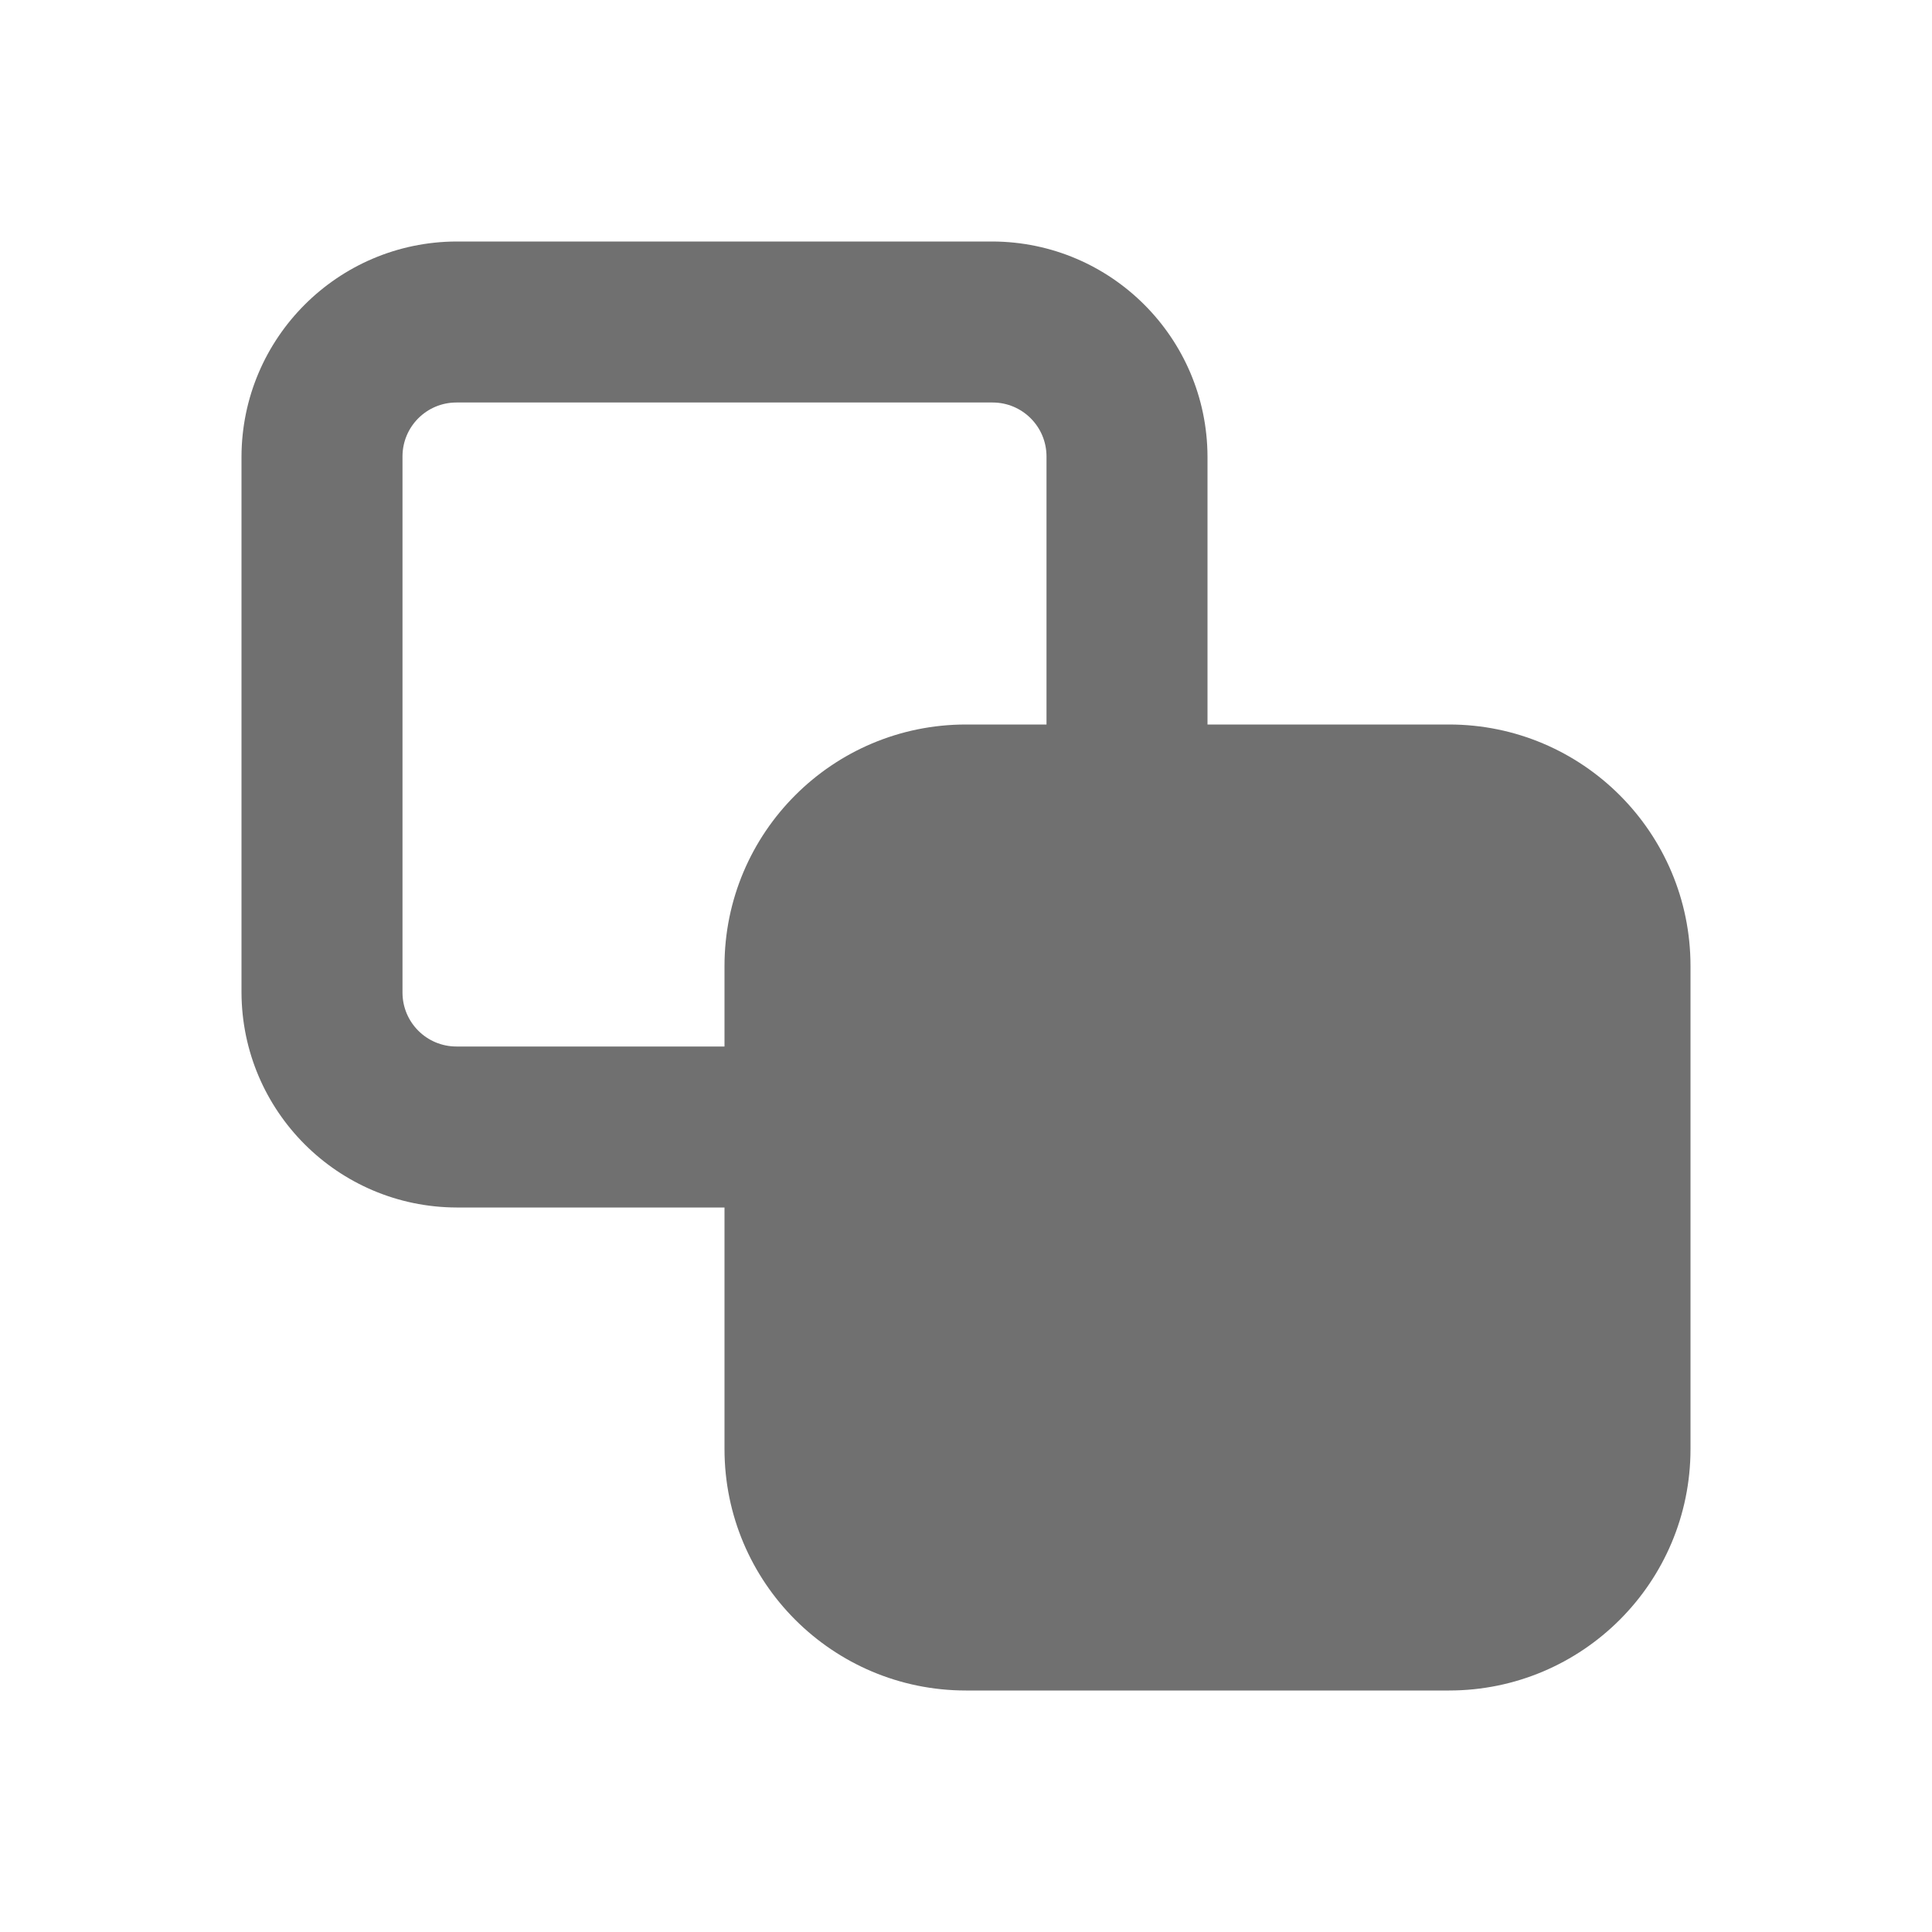
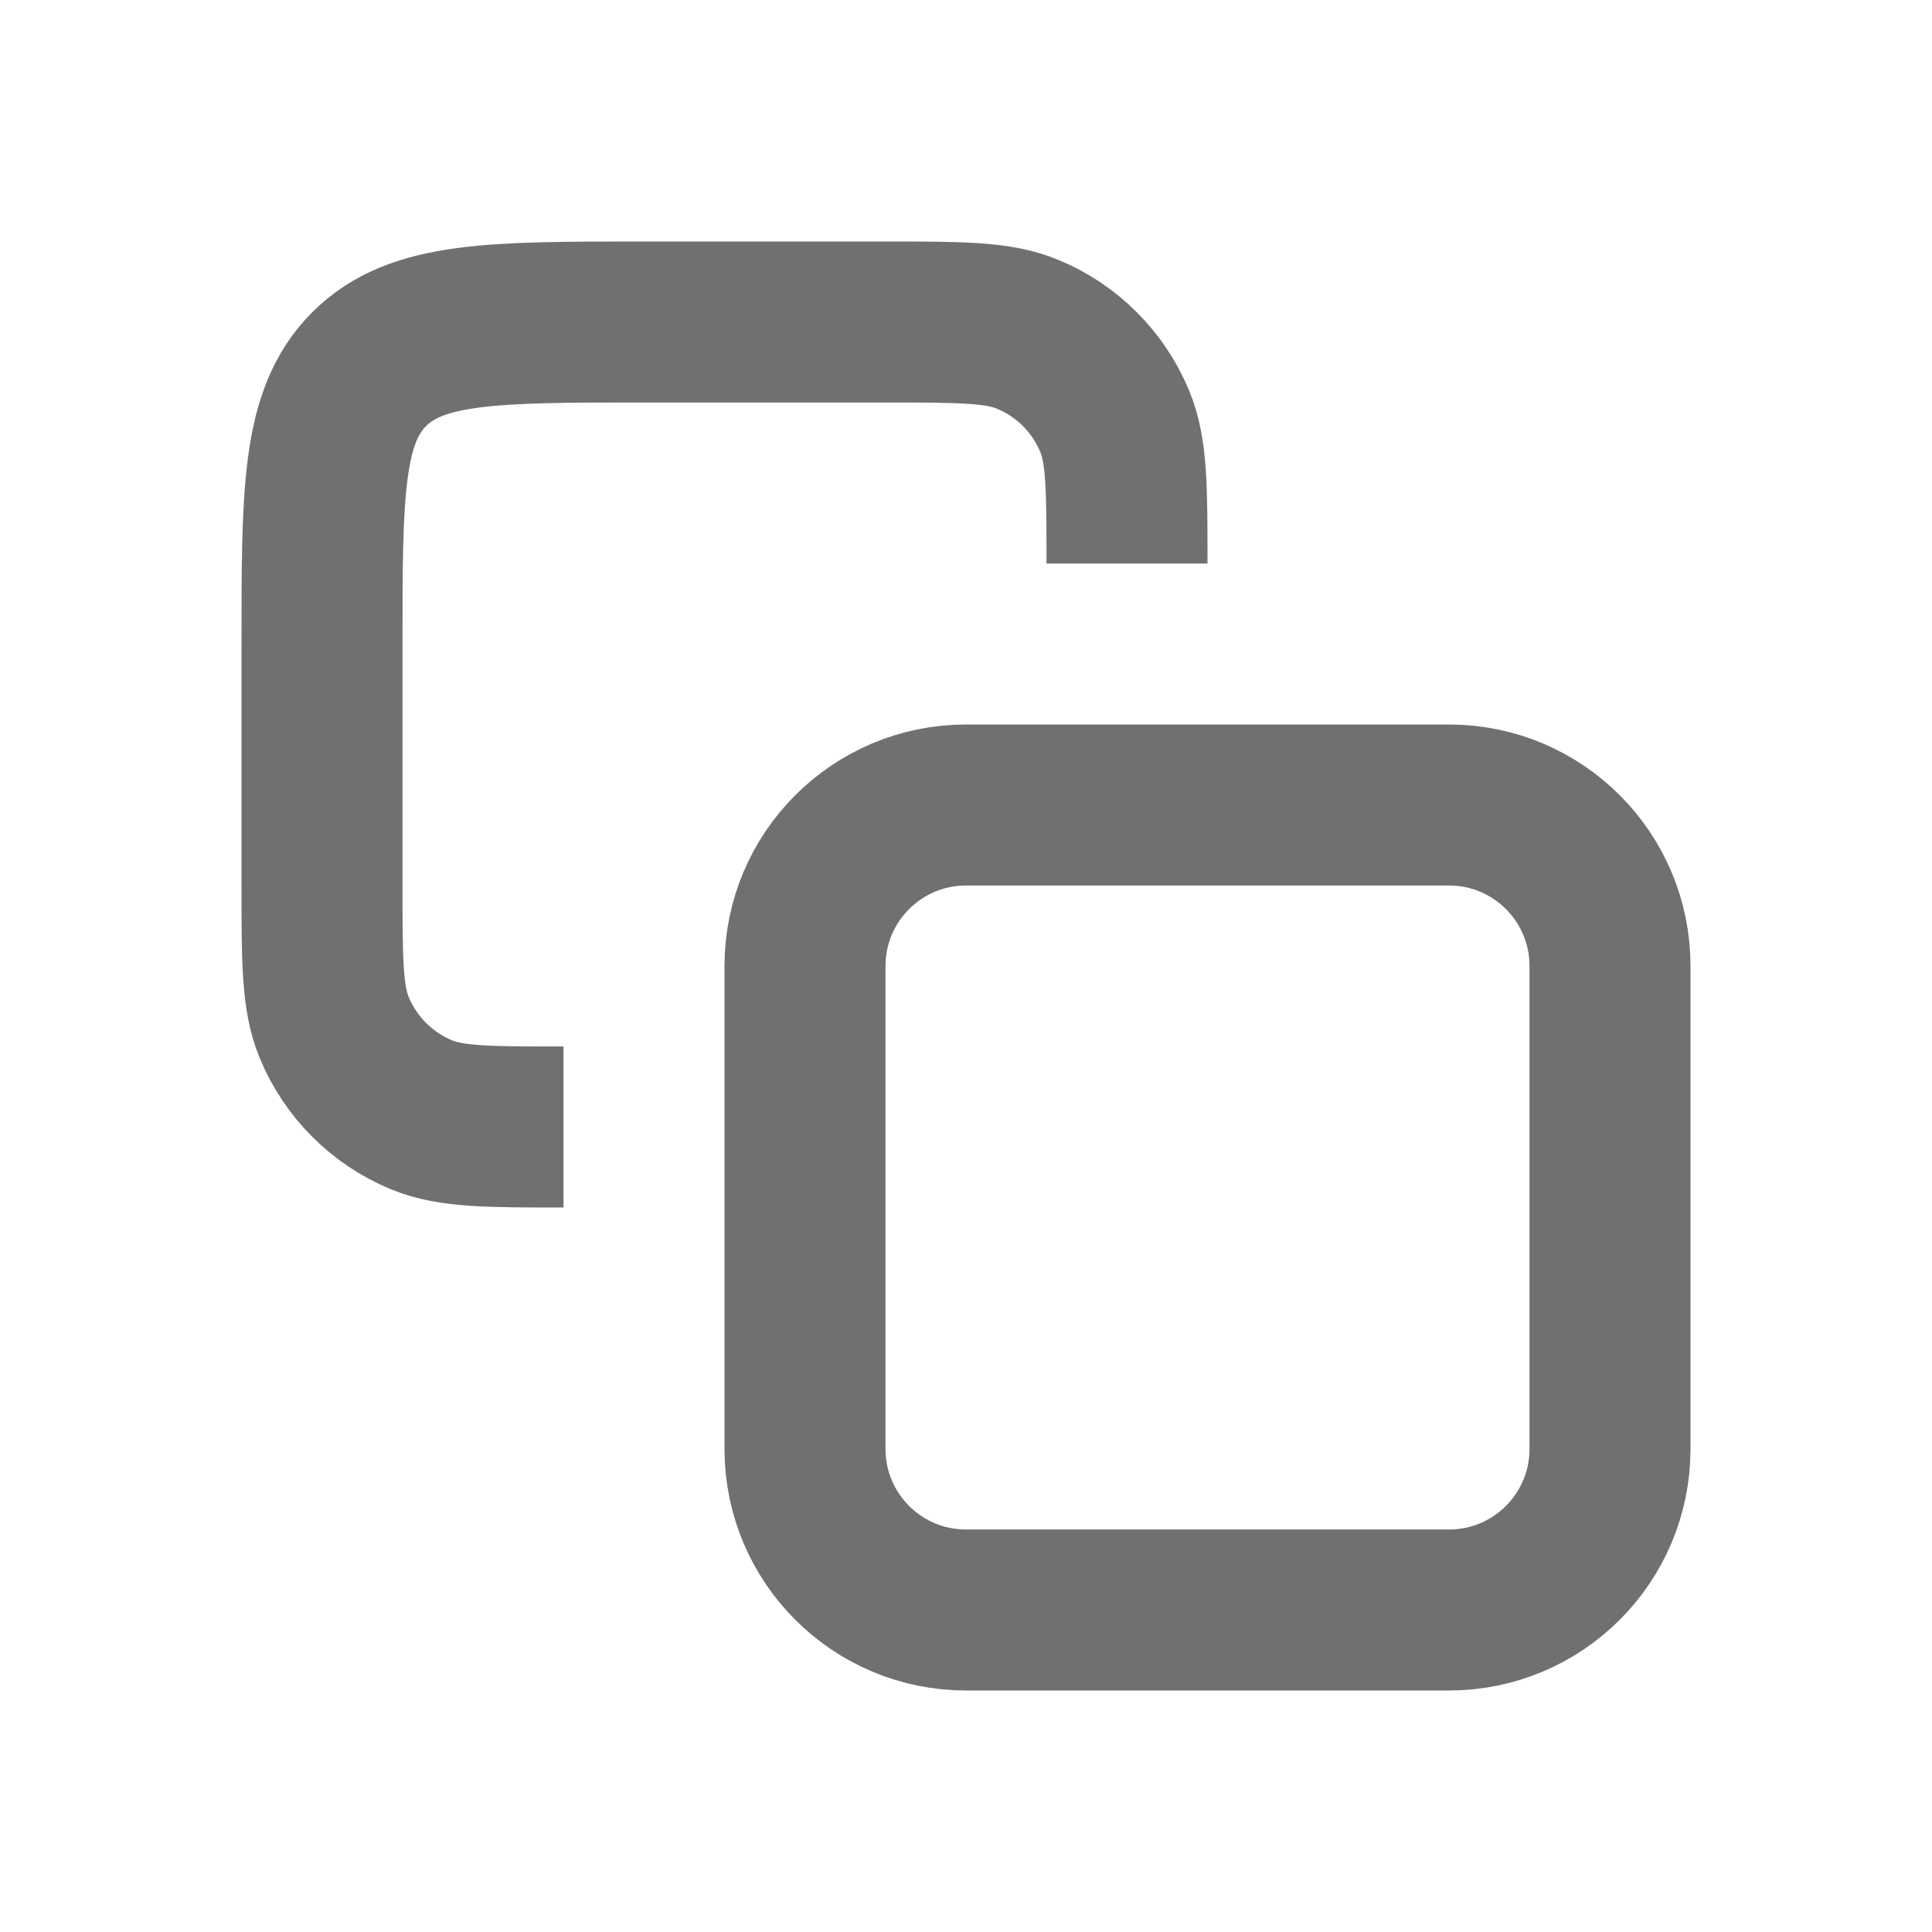
- <svg xmlns="http://www.w3.org/2000/svg" t="1704518624250" class="icon" viewBox="0 0 1024 1024" version="1.1" p-id="5958" width="200" height="200">
-   <path d="M768 384h-128V241.92A114.347 114.347 0 0 0 526.08 128H241.92A114.347 114.347 0 0 0 128 241.92v284.16A114.347 114.347 0 0 0 241.92 640H384v128a128 128 0 0 0 128 128h256a128 128 0 0 0 128-128v-256a128 128 0 0 0-128-128z m-384 128v42.667H241.92a28.587 28.587 0 0 1-28.587-28.587V241.92A28.587 28.587 0 0 1 241.92 213.333h284.16a28.587 28.587 0 0 1 28.587 28.587V384h-42.667a128 128 0 0 0-128 128z" p-id="5959" fill="#707070" />
+ <svg xmlns="http://www.w3.org/2000/svg" width="512" height="512" viewBox="0 0 24 24">
+   <g fill="none" stroke="#707070" stroke-width="2">
+     <path d="M14 7c0-.932 0-1.398-.152-1.765a2 2 0 0 0-1.083-1.083C12.398 4 11.932 4 11 4H8c-1.886 0-2.828 0-3.414.586C4 5.172 4 6.114 4 8v3c0 .932 0 1.398.152 1.765a2 2 0 0 0 1.083 1.083C5.602 14 6.068 14 7 14" />
+     <rect width="10" height="10" x="10" y="10" rx="2" />
+   </g>
</svg>
